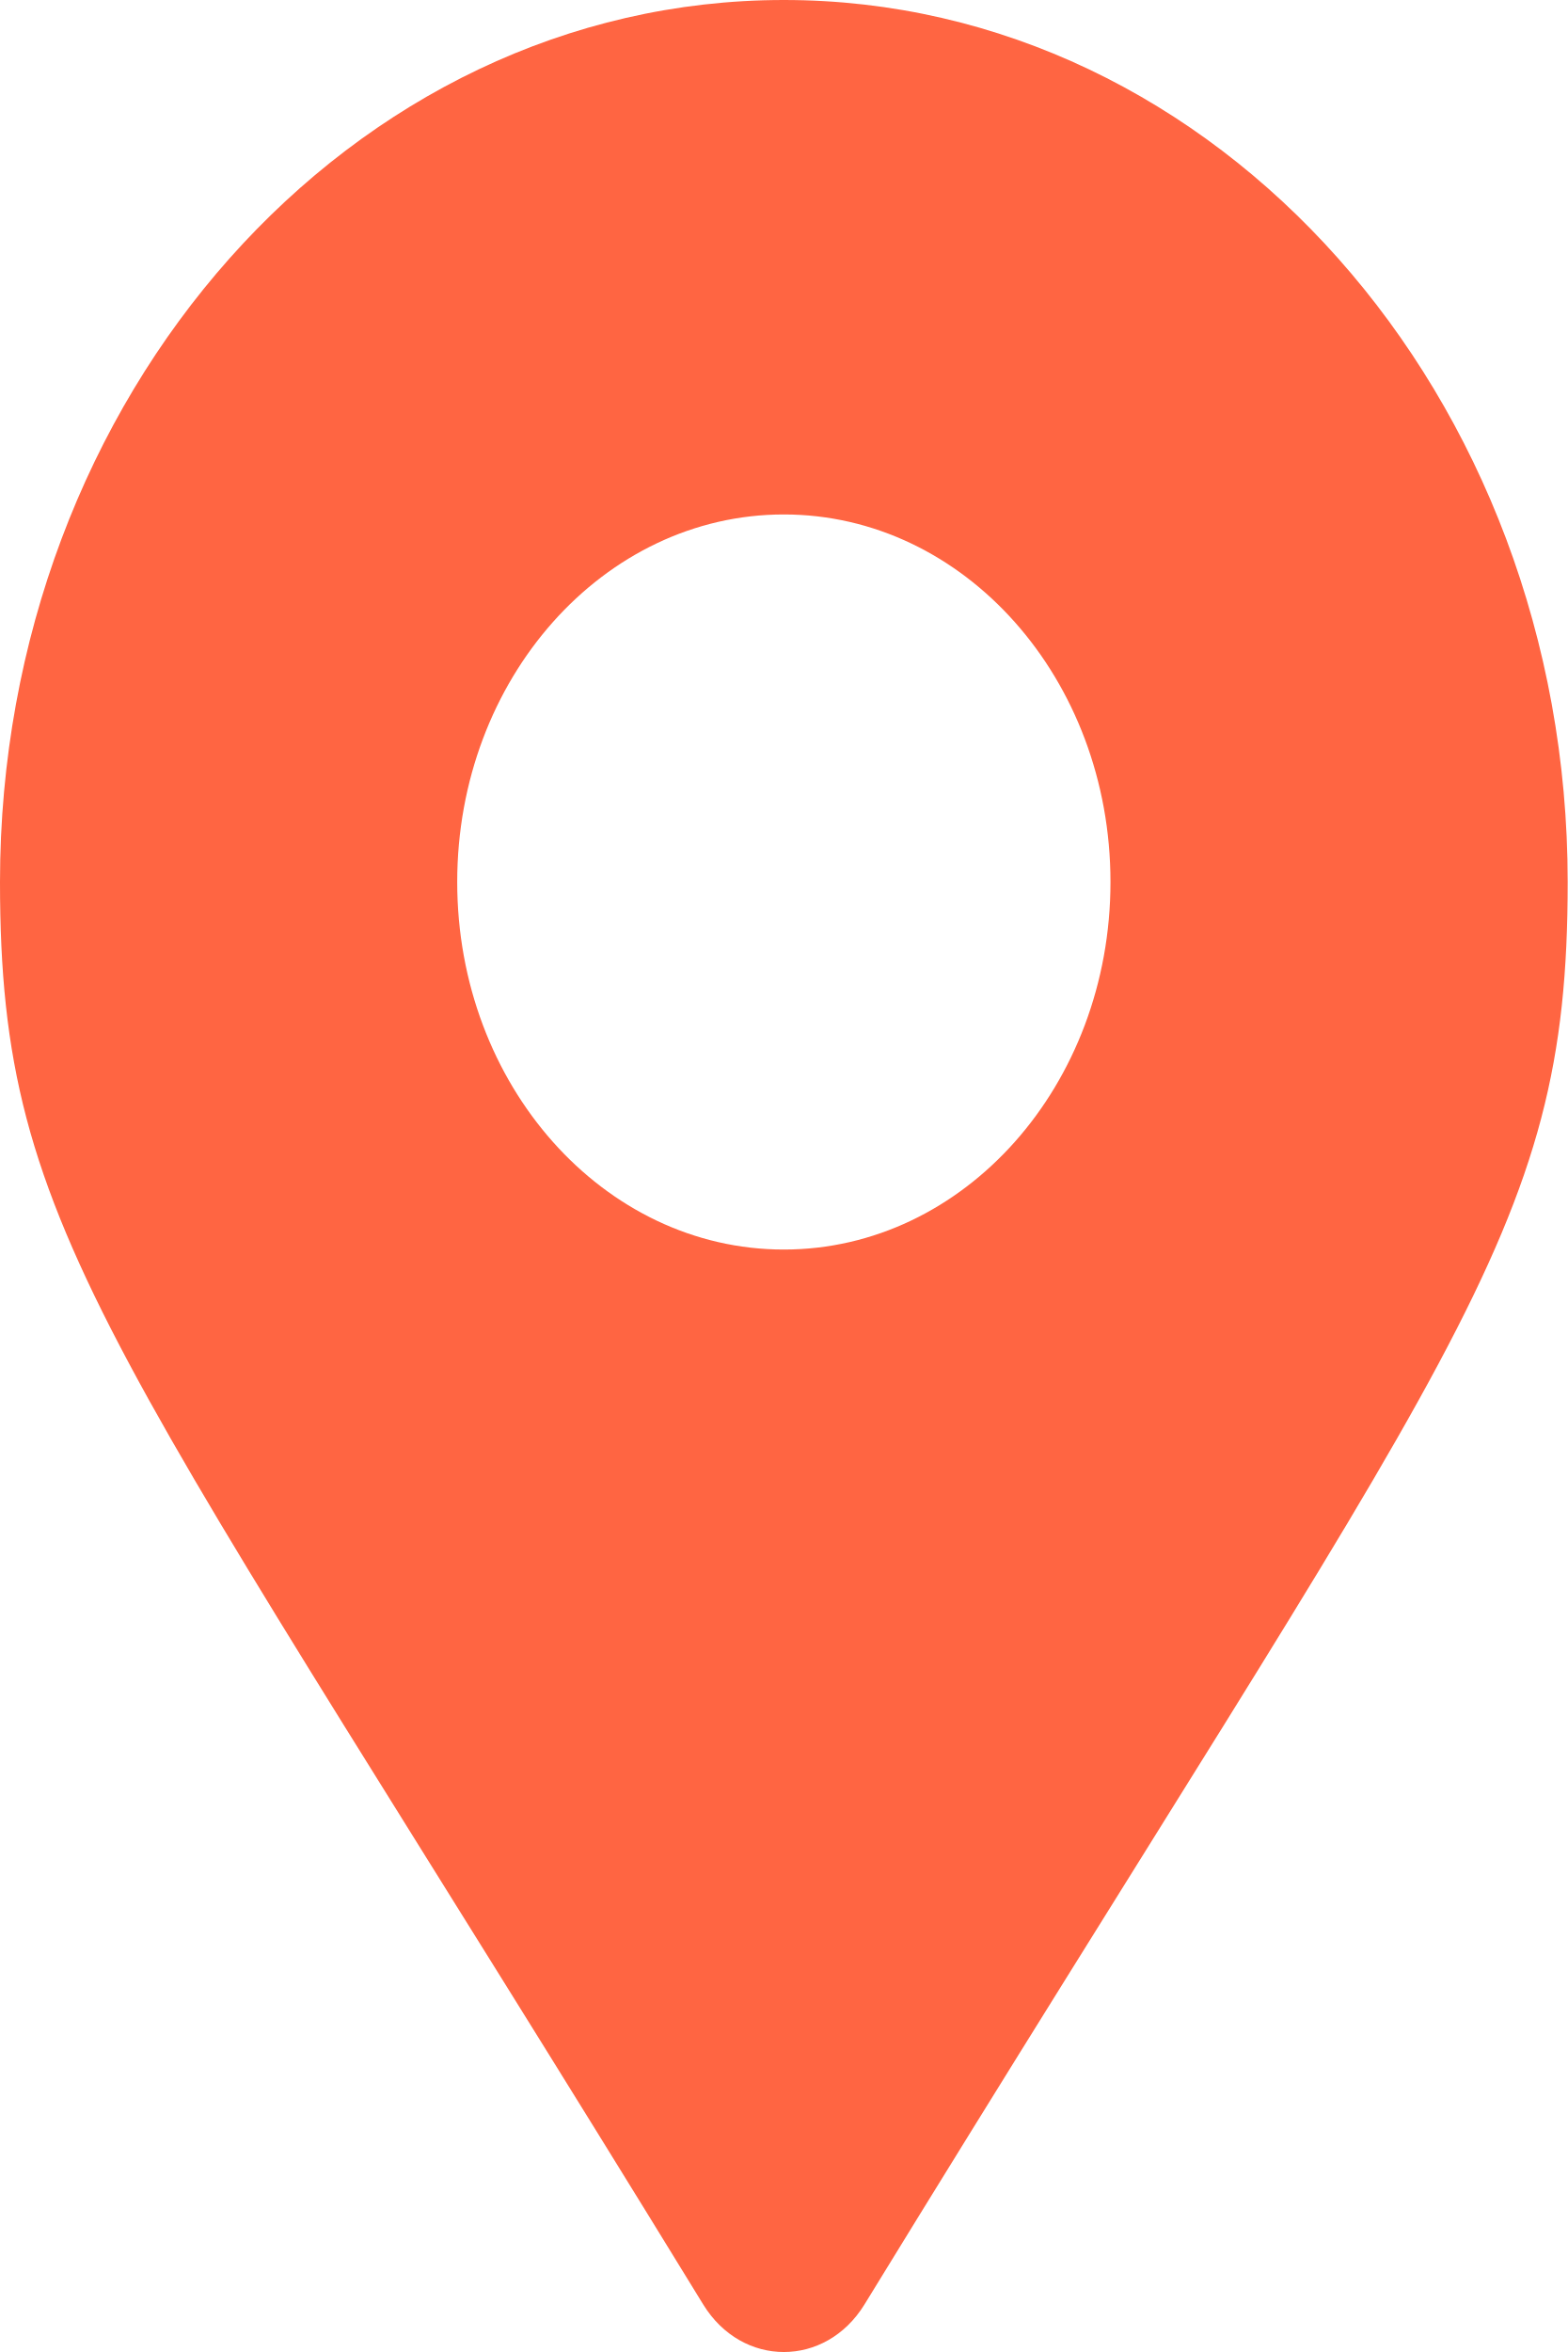
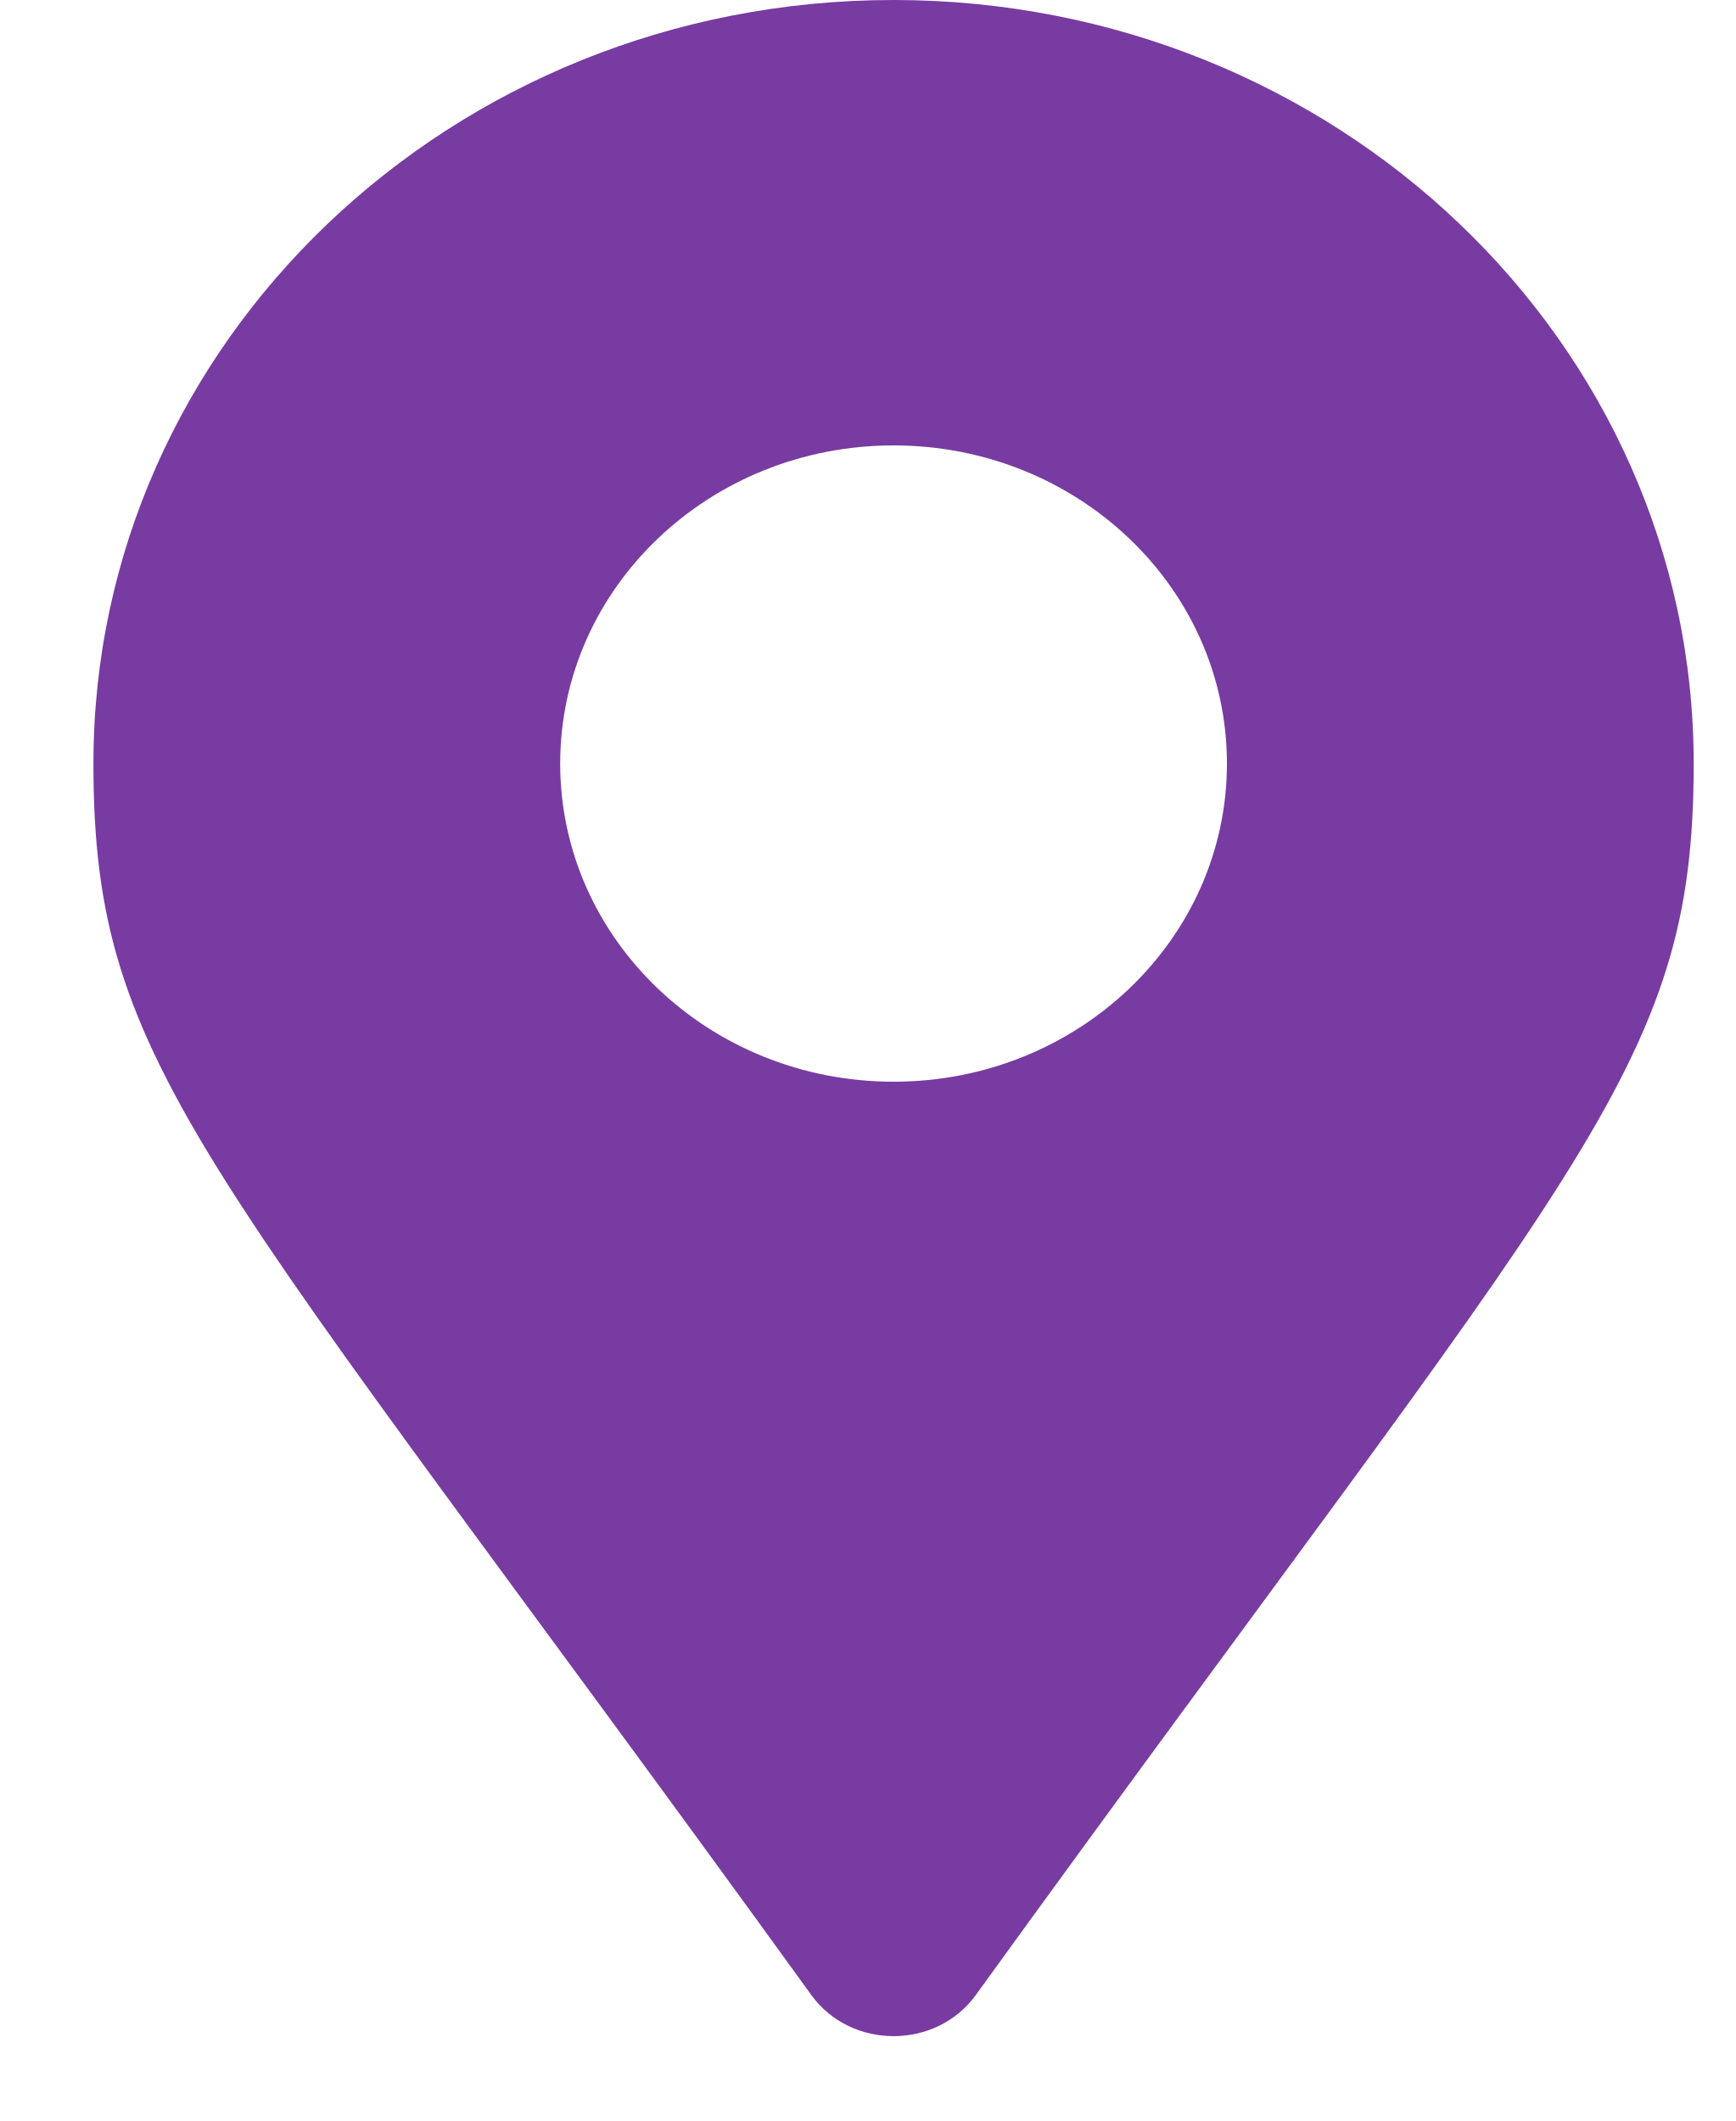
- <svg xmlns="http://www.w3.org/2000/svg" width="20" height="30" viewBox="0 0 20 30" fill="none">
-   <path d="M8.972 29.395C1.405 17.053 0 15.786 0 11.25C0 5.037 4.477 0 10 0C15.523 0 20 5.037 20 11.25C20 15.786 18.595 17.053 11.028 29.395C10.531 30.202 9.469 30.202 8.972 29.395ZM10 15.938C12.301 15.938 14.167 13.839 14.167 11.25C14.167 8.661 12.301 6.562 10 6.562C7.699 6.562 5.833 8.661 5.833 11.25C5.833 13.839 7.699 15.938 10 15.938Z" fill="#FF6542" />
+ <svg xmlns="http://www.w3.org/2000/svg" width="18" height="22" viewBox="0 0 18 22" fill="none">
+   <path d="M8.415 20.694C2.134 12.005 0.969 11.113 0.969 7.92C0.969 3.546 4.684 0 9.267 0C13.851 0 17.566 3.546 17.566 7.92C17.566 11.113 16.401 12.005 10.12 20.694C9.708 21.262 8.827 21.262 8.415 20.694ZM9.267 11.22C11.177 11.22 12.725 9.743 12.725 7.92C12.725 6.097 11.177 4.62 9.267 4.62C7.358 4.62 5.81 6.097 5.81 7.92C5.81 9.743 7.358 11.22 9.267 11.22Z" fill="#783BA2" />
</svg>
